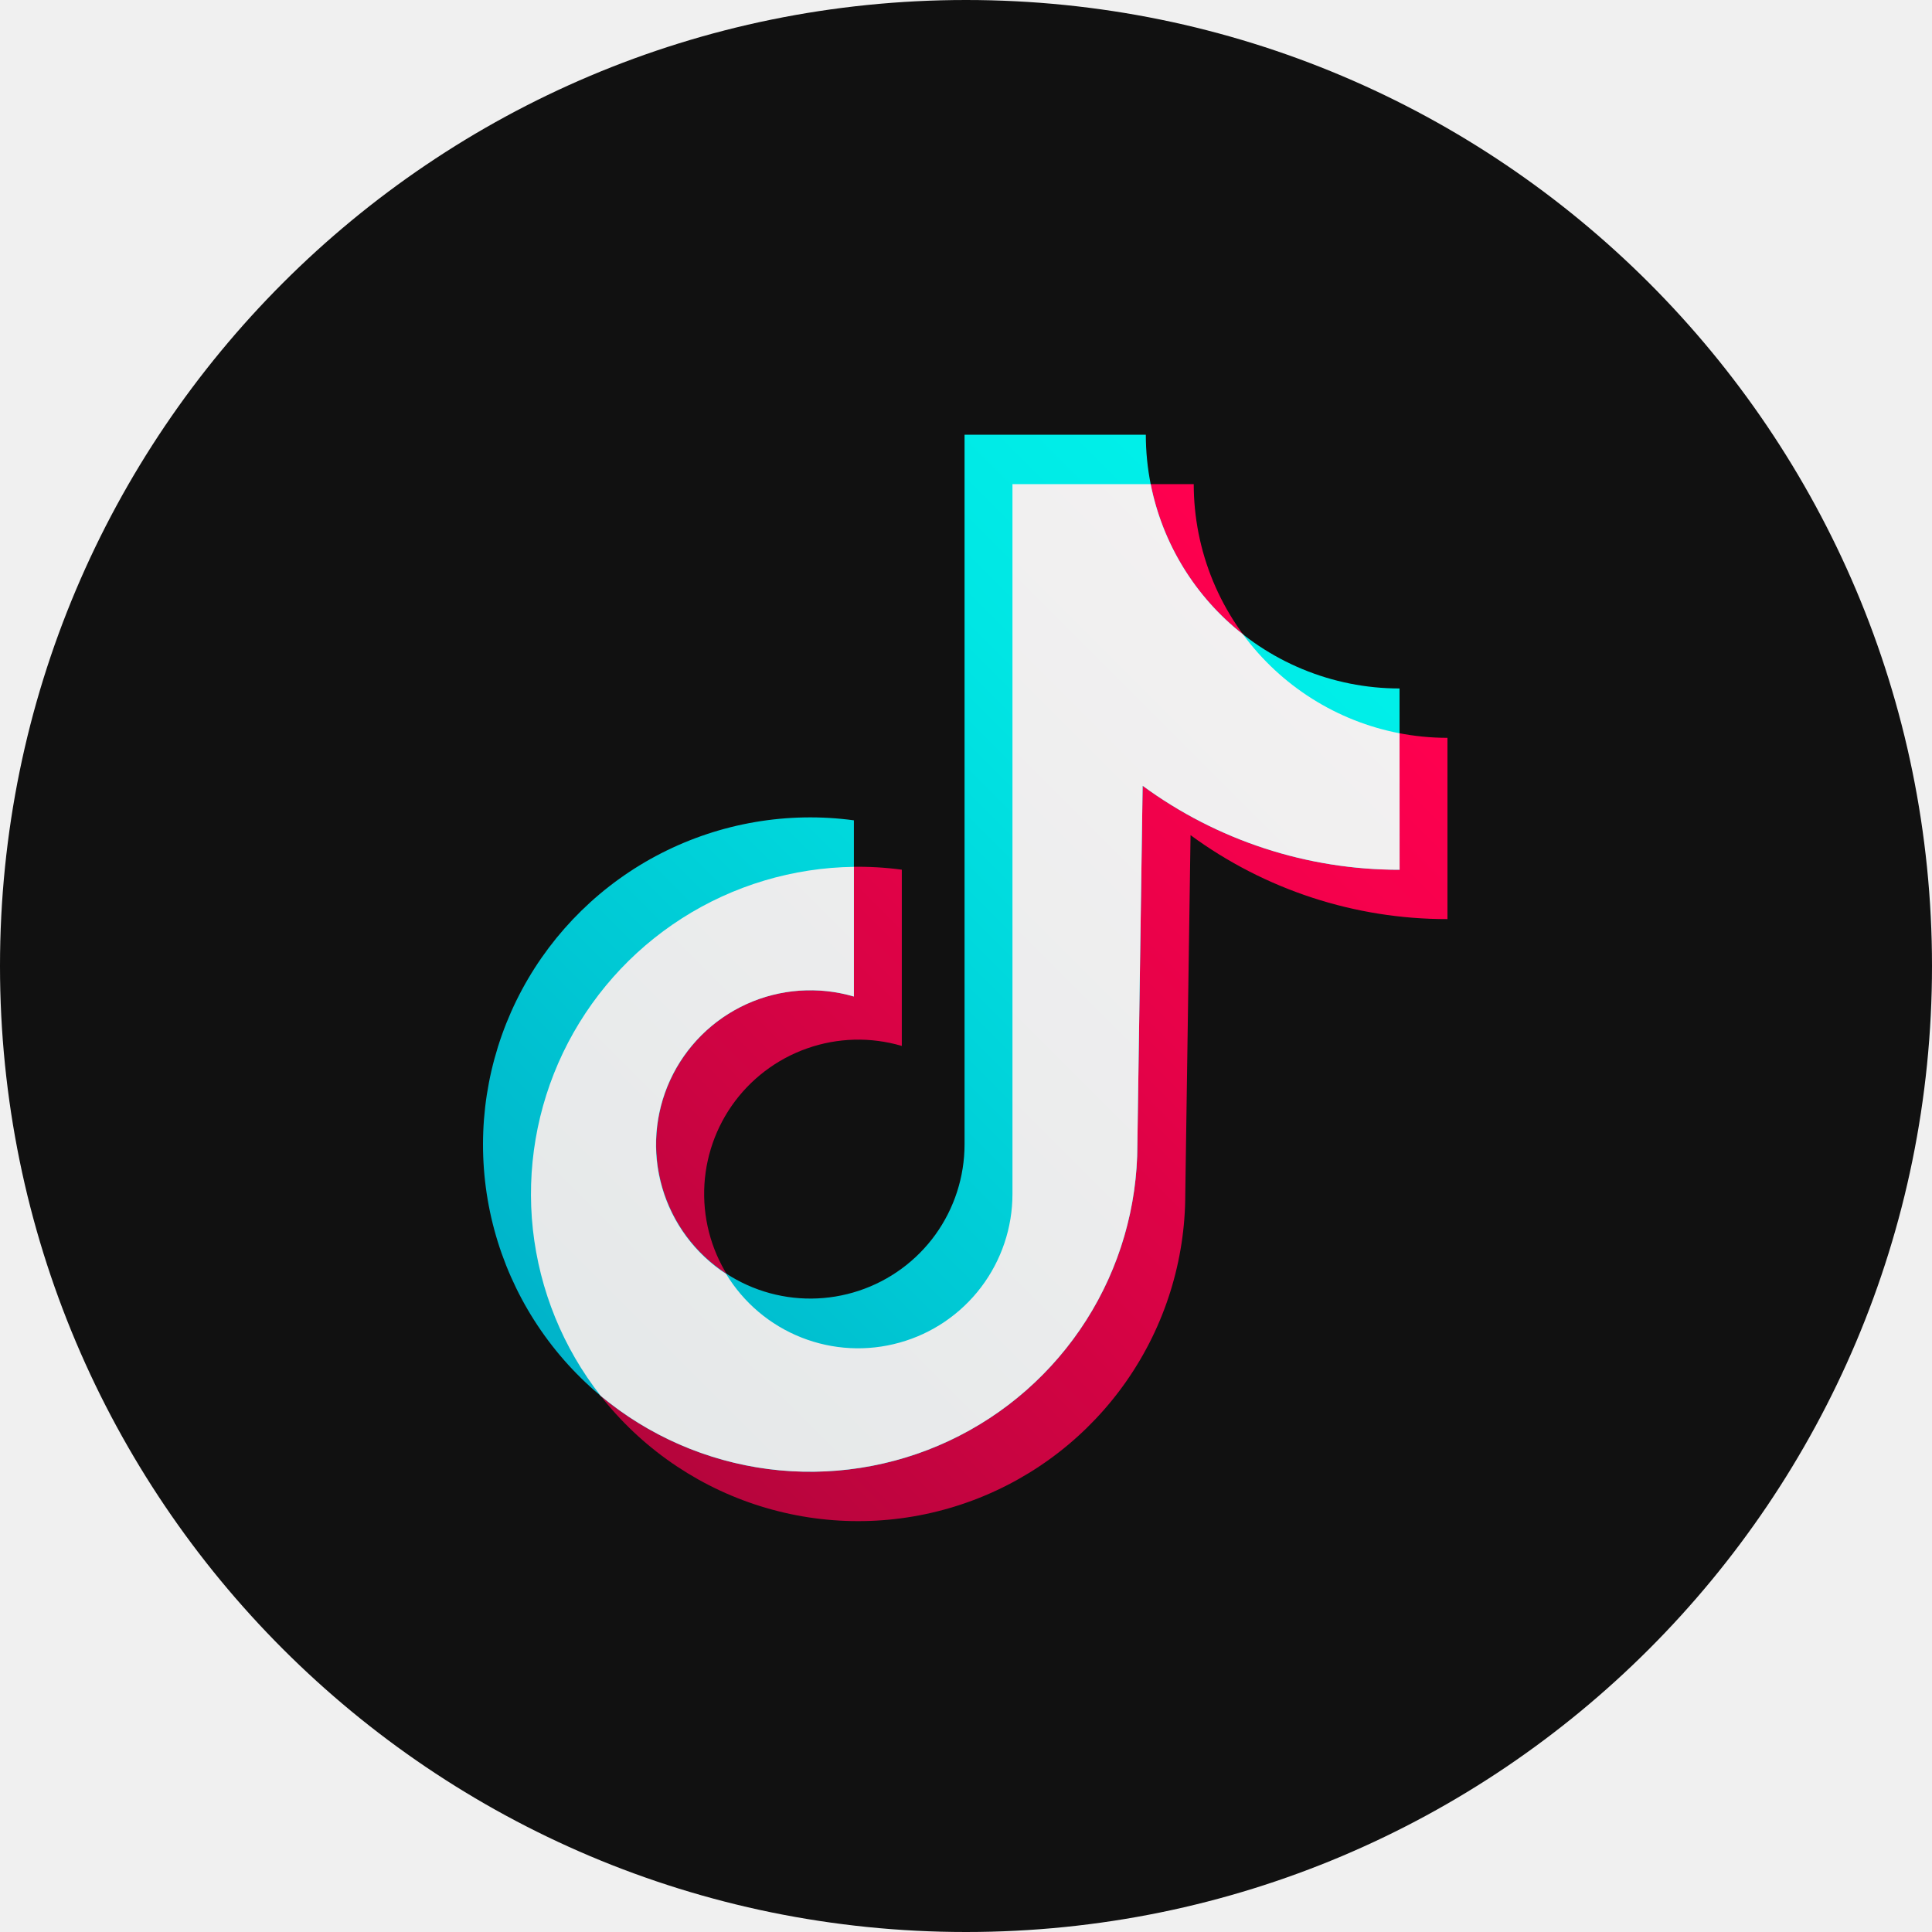
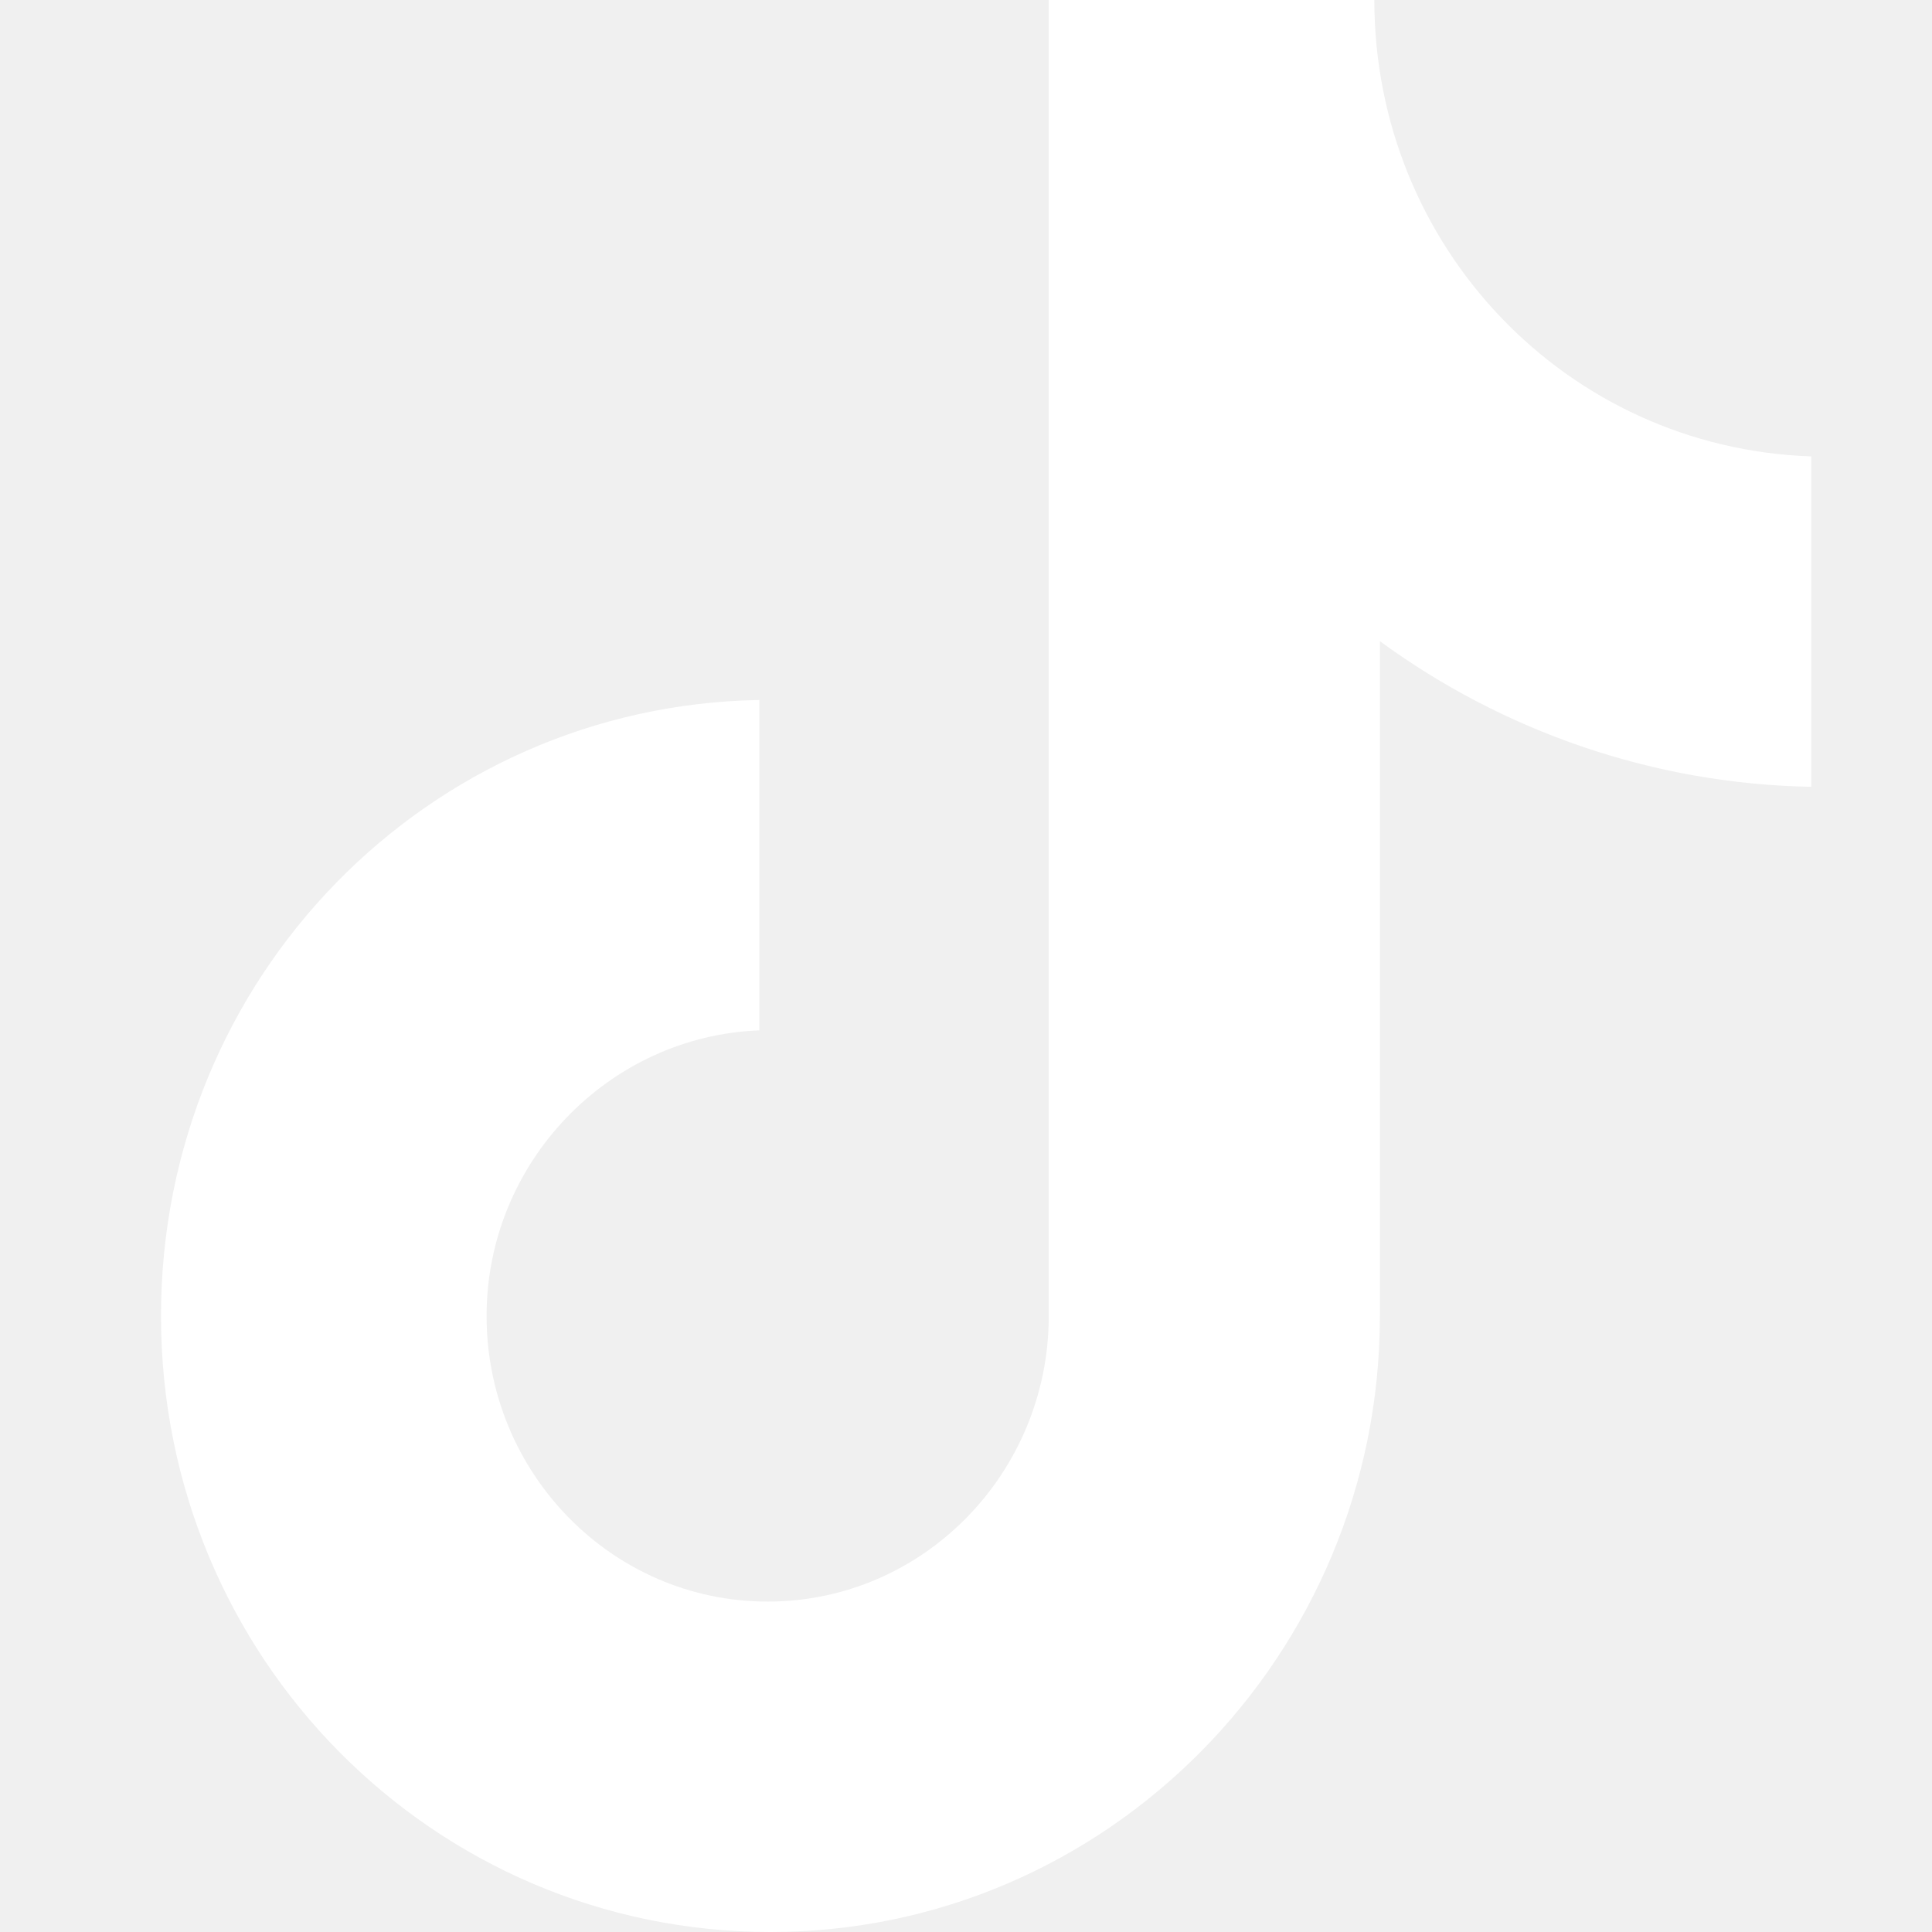
- <svg xmlns="http://www.w3.org/2000/svg" width="40" height="40" viewBox="0 0 40 40" fill="none">
-   <g clip-path="url(#clip0_3708_1304)">
-     <rect width="40" height="40" rx="20" fill="#111111" />
-     <path d="M29.968 15.276C29.279 15.276 28.595 15.14 27.958 14.876C27.321 14.612 26.741 14.225 26.254 13.737C25.766 13.249 25.379 12.67 25.115 12.033C24.851 11.396 24.715 10.712 24.715 10.023H20.962V24.72C20.961 25.39 20.749 26.043 20.357 26.586C19.964 27.129 19.411 27.535 18.775 27.746C18.139 27.957 17.453 27.962 16.813 27.762C16.174 27.561 15.614 27.164 15.213 26.627C14.812 26.09 14.59 25.441 14.579 24.771C14.567 24.101 14.767 23.444 15.149 22.894C15.532 22.344 16.078 21.928 16.71 21.706C17.342 21.483 18.028 21.465 18.671 21.655V18.006C17.305 17.822 15.915 18.059 14.688 18.685C13.46 19.312 12.452 20.298 11.799 21.512C11.147 22.726 10.88 24.111 11.035 25.48C11.19 26.85 11.759 28.14 12.666 29.178C13.573 30.216 14.775 30.952 16.112 31.288C17.449 31.625 18.856 31.546 20.147 31.061C21.437 30.577 22.549 29.71 23.334 28.577C24.119 27.444 24.54 26.098 24.54 24.72L24.649 17.291C26.191 18.423 28.055 19.032 29.968 19.029L29.968 15.276Z" fill="url(#paint0_linear_3708_1304)" />
-     <path d="M28.976 14.254C27.583 14.254 26.247 13.7 25.262 12.715C24.276 11.73 23.723 10.393 23.723 9H19.97V23.697C19.969 24.367 19.757 25.02 19.365 25.564C18.972 26.107 18.419 26.512 17.783 26.723C17.147 26.934 16.46 26.94 15.821 26.739C15.182 26.538 14.622 26.141 14.221 25.605C13.82 25.068 13.598 24.418 13.586 23.748C13.575 23.078 13.775 22.422 14.158 21.872C14.54 21.322 15.086 20.906 15.718 20.683C16.35 20.461 17.036 20.443 17.679 20.632V16.984C16.313 16.799 14.923 17.037 13.695 17.663C12.468 18.289 11.46 19.276 10.807 20.49C10.155 21.704 9.888 23.088 10.043 24.458C10.198 25.828 10.767 27.117 11.674 28.155C12.581 29.193 13.783 29.929 15.12 30.266C16.457 30.602 17.864 30.523 19.155 30.039C20.445 29.554 21.557 28.688 22.342 27.555C23.127 26.422 23.548 25.076 23.548 23.697L23.657 16.268C25.2 17.4 27.064 18.01 28.977 18.007L28.976 14.254Z" fill="url(#paint1_linear_3708_1304)" />
-     <path d="M28.976 15.182C27.678 14.932 26.521 14.202 25.737 13.137C24.747 12.361 24.067 11.256 23.823 10.023H20.962V24.72C20.962 25.418 20.733 26.096 20.312 26.651C19.89 27.207 19.298 27.61 18.626 27.797C17.954 27.985 17.24 27.948 16.591 27.691C15.942 27.434 15.396 26.973 15.034 26.376C14.391 25.958 13.92 25.322 13.707 24.584C13.494 23.847 13.554 23.058 13.874 22.361C14.195 21.664 14.757 21.106 15.455 20.789C16.154 20.471 16.943 20.416 17.679 20.632V17.947C16.417 17.964 15.184 18.332 14.12 19.012C13.056 19.692 12.203 20.656 11.657 21.795C11.112 22.934 10.896 24.202 11.033 25.457C11.171 26.713 11.656 27.904 12.435 28.898C13.424 29.723 14.627 30.249 15.904 30.415C17.181 30.58 18.479 30.378 19.646 29.832C20.812 29.287 21.799 28.419 22.49 27.333C23.181 26.246 23.548 24.985 23.548 23.697L23.657 16.268C25.2 17.401 27.064 18.01 28.977 18.007L28.976 15.182Z" fill="url(#paint2_linear_3708_1304)" />
-   </g>
-   <defs>
-     <linearGradient id="paint0_linear_3708_1304" x1="12.496" y1="29.029" x2="28.109" y2="13.416" gradientUnits="userSpaceOnUse">
-       <stop stop-color="#B5053C" />
-       <stop offset="0.233" stop-color="#C90441" />
-       <stop offset="0.737" stop-color="#F0014B" />
-       <stop offset="1" stop-color="#FF004F" />
-     </linearGradient>
-     <linearGradient id="paint1_linear_3708_1304" x1="11.272" y1="28.239" x2="27.717" y2="11.793" gradientUnits="userSpaceOnUse">
-       <stop stop-color="#00B2C9" />
-       <stop offset="0.283" stop-color="#00C8D4" />
-       <stop offset="0.741" stop-color="#00E6E4" />
-       <stop offset="1" stop-color="#00F1EA" />
-     </linearGradient>
-     <linearGradient id="paint2_linear_3708_1304" x1="2.058" y1="38.46" x2="38.461" y2="2.057" gradientUnits="userSpaceOnUse">
-       <stop stop-color="#DDE3E4" />
-       <stop offset="1" stop-color="#FCF7F7" />
-     </linearGradient>
-     <clipPath id="clip0_3708_1304">
-       <rect width="40" height="40" fill="white" />
-     </clipPath>
-   </defs>
+ <svg xmlns="http://www.w3.org/2000/svg" width="48" height="48" viewBox="0 0 48 48" fill="none">
+   <path d="M34.145 0H26.056V32.696C26.056 36.591 22.944 39.791 19.073 39.791C15.201 39.791 12.089 36.591 12.089 32.696C12.089 28.87 15.132 25.739 18.865 25.6V17.391C10.637 17.53 4 24.278 4 32.696C4 41.183 10.776 48 19.142 48C27.508 48 34.283 41.113 34.283 32.696V15.93C37.325 18.157 41.059 19.478 45 19.548V11.339C38.916 11.13 34.145 6.122 34.145 0Z" fill="white" />
</svg>
